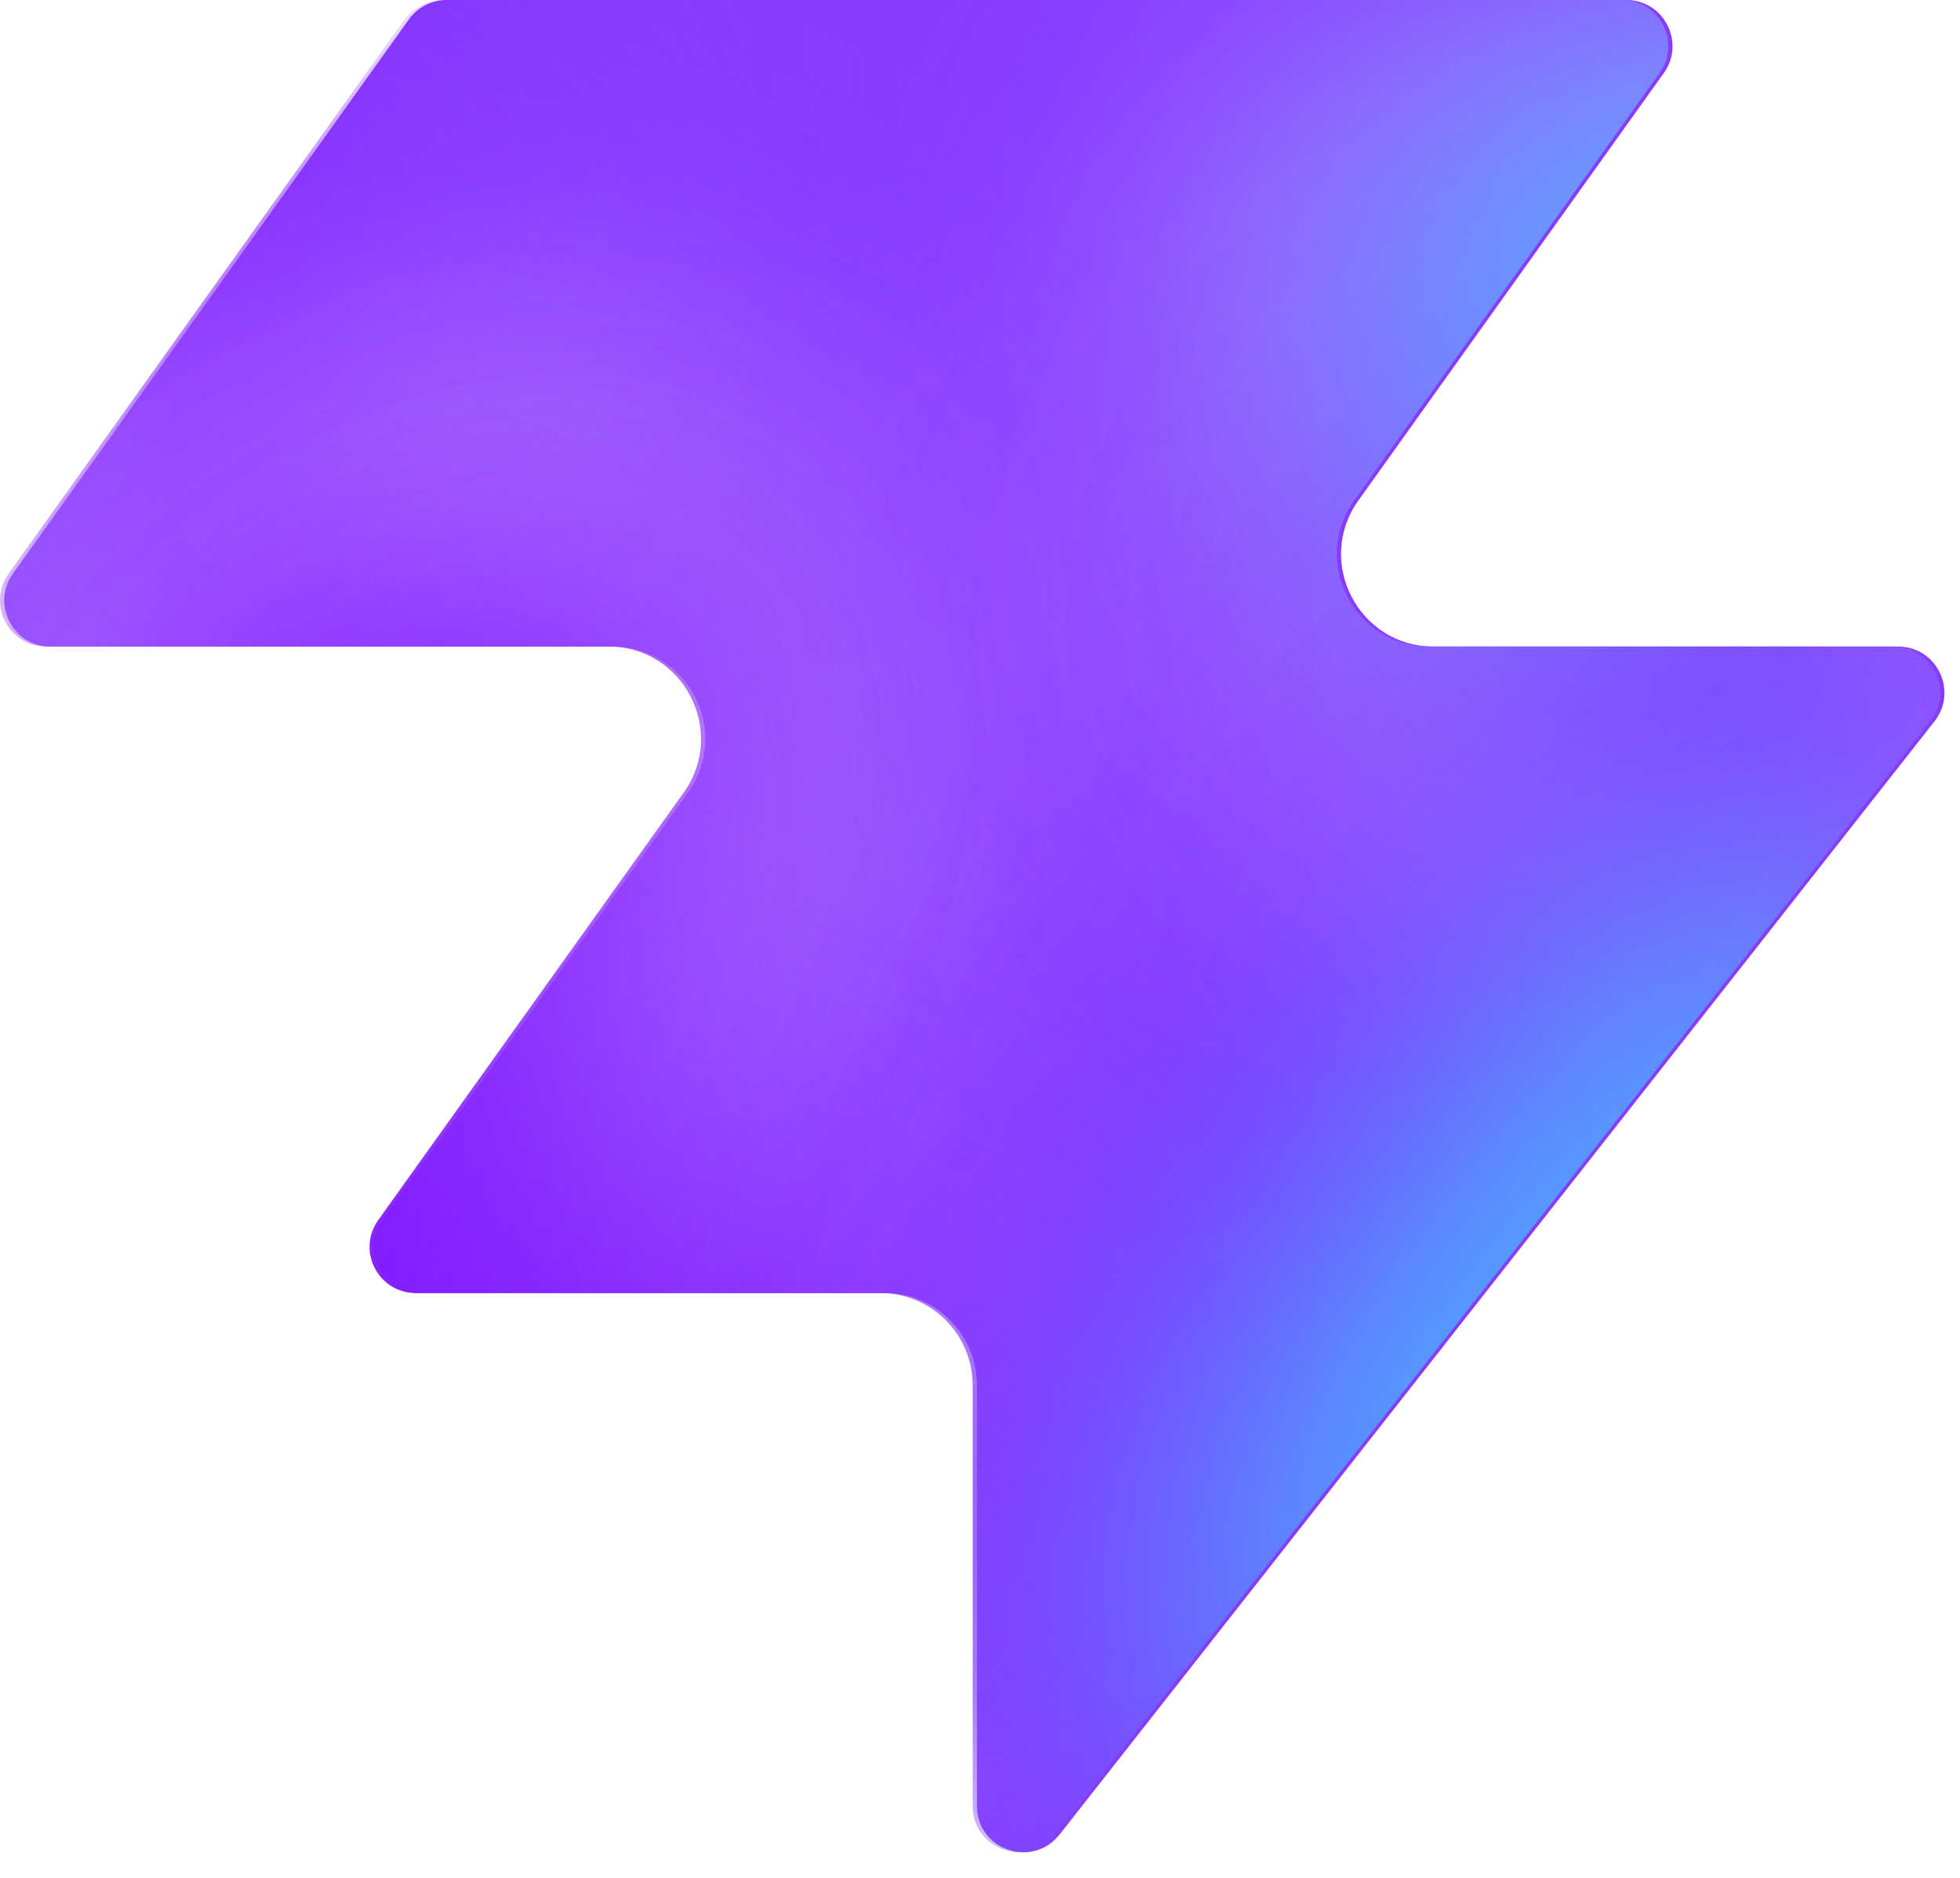
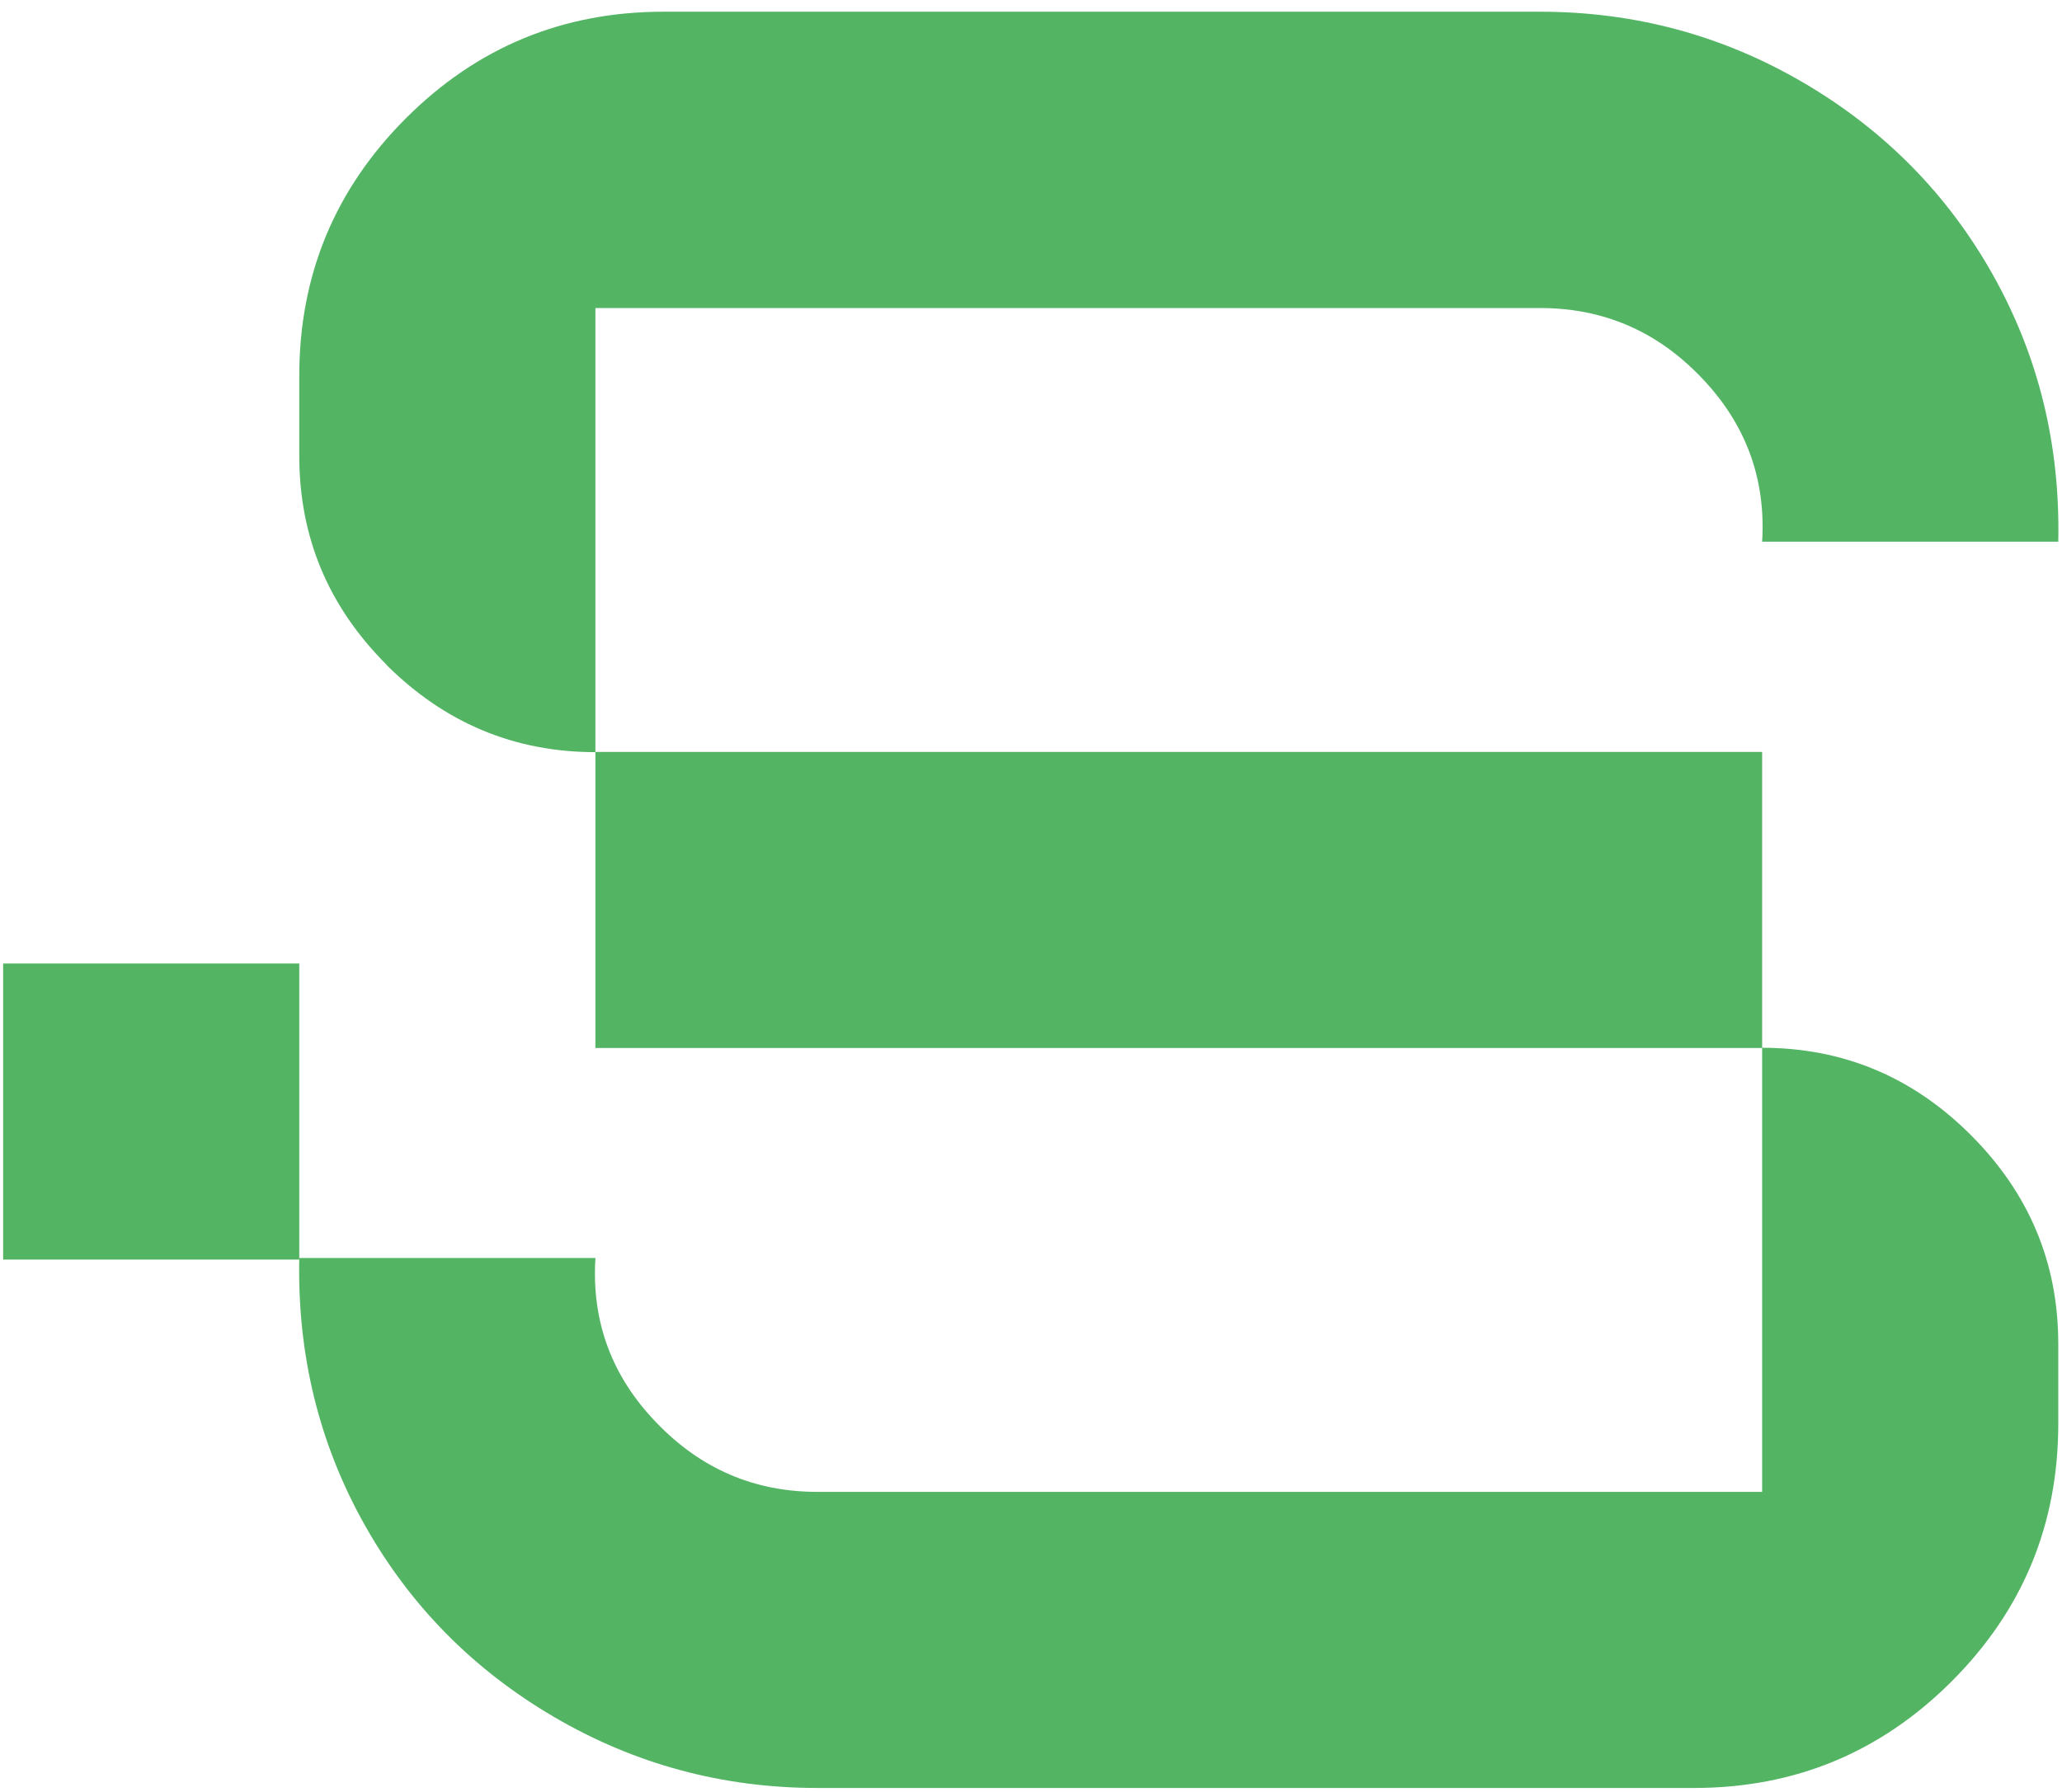
- <svg xmlns="http://www.w3.org/2000/svg" width="48" height="46" fill="none" viewBox="0 0 48 46">
-   <path fill="#863bff" d="M25.946 44.938c-.664.845-2.021.375-2.021-.698V33.937a2.26 2.26 0 0 0-2.262-2.262H10.287c-.92 0-1.456-1.04-.92-1.788l7.48-10.471c1.07-1.497 0-3.578-1.842-3.578H1.237c-.92 0-1.456-1.04-.92-1.788L10.013.474c.214-.297.556-.474.92-.474h28.894c.92 0 1.456 1.04.92 1.788l-7.48 10.471c-1.07 1.498 0 3.579 1.842 3.579h11.377c.943 0 1.473 1.088.89 1.83L25.947 44.94z" style="fill:#863bff;fill:color(display-p3 .525 .23 1);fill-opacity:1" />
-   <mask id="a" width="48" height="46" x="0" y="0" maskUnits="userSpaceOnUse" style="mask-type:alpha">
-     <path fill="#000" d="M25.842 44.938c-.664.844-2.021.375-2.021-.698V33.937a2.26 2.26 0 0 0-2.262-2.262H10.183c-.92 0-1.456-1.04-.92-1.788l7.48-10.471c1.07-1.498 0-3.579-1.842-3.579H1.133c-.92 0-1.456-1.04-.92-1.787L9.91.473c.214-.297.556-.474.92-.474h28.894c.92 0 1.456 1.04.92 1.788l-7.48 10.471c-1.07 1.498 0 3.578 1.842 3.578h11.377c.943 0 1.473 1.088.89 1.832L25.843 44.94z" style="fill:#000;fill-opacity:1" />
-   </mask>
-   <g mask="url(#a)">
-     <g filter="url(#b)">
-       <ellipse cx="5.508" cy="14.704" fill="#ede6ff" rx="5.508" ry="14.704" style="fill:#ede6ff;fill:color(display-p3 .927 .903 1);fill-opacity:1" transform="matrix(.00324 1 1 -.00324 -4.47 31.516)" />
-     </g>
-     <g filter="url(#c)">
-       <ellipse cx="10.399" cy="29.851" fill="#ede6ff" rx="10.399" ry="29.851" style="fill:#ede6ff;fill:color(display-p3 .927 .903 1);fill-opacity:1" transform="matrix(.00324 1 1 -.00324 -39.328 7.883)" />
-     </g>
-     <g filter="url(#d)">
-       <ellipse cx="5.508" cy="30.487" fill="#7e14ff" rx="5.508" ry="30.487" style="fill:#7e14ff;fill:color(display-p3 .492 .077 1);fill-opacity:1" transform="rotate(89.814 -25.913 -14.639)scale(1 -1)" />
-     </g>
-     <g filter="url(#e)">
-       <ellipse cx="5.508" cy="30.599" fill="#7e14ff" rx="5.508" ry="30.599" style="fill:#7e14ff;fill:color(display-p3 .492 .077 1);fill-opacity:1" transform="rotate(89.814 -32.644 -3.334)scale(1 -1)" />
-     </g>
-     <g filter="url(#f)">
-       <ellipse cx="5.508" cy="30.599" fill="#7e14ff" rx="5.508" ry="30.599" style="fill:#7e14ff;fill:color(display-p3 .492 .077 1);fill-opacity:1" transform="matrix(.00324 1 1 -.00324 -34.34 30.47)" />
-     </g>
-     <g filter="url(#g)">
-       <ellipse cx="14.072" cy="22.078" fill="#ede6ff" rx="14.072" ry="22.078" style="fill:#ede6ff;fill:color(display-p3 .927 .903 1);fill-opacity:1" transform="rotate(93.35 24.506 48.493)scale(-1 1)" />
-     </g>
-     <g filter="url(#h)">
-       <ellipse cx="3.47" cy="21.501" fill="#7e14ff" rx="3.47" ry="21.501" style="fill:#7e14ff;fill:color(display-p3 .492 .077 1);fill-opacity:1" transform="rotate(89.009 28.708 47.59)scale(-1 1)" />
-     </g>
-     <g filter="url(#i)">
-       <ellipse cx="3.47" cy="21.501" fill="#7e14ff" rx="3.47" ry="21.501" style="fill:#7e14ff;fill:color(display-p3 .492 .077 1);fill-opacity:1" transform="rotate(89.009 28.708 47.59)scale(-1 1)" />
-     </g>
-     <g filter="url(#j)">
-       <ellipse cx=".387" cy="8.972" fill="#7e14ff" rx="4.407" ry="29.108" style="fill:#7e14ff;fill:color(display-p3 .492 .077 1);fill-opacity:1" transform="rotate(39.51 .387 8.972)" />
-     </g>
-     <g filter="url(#k)">
-       <ellipse cx="47.523" cy="-6.092" fill="#7e14ff" rx="4.407" ry="29.108" style="fill:#7e14ff;fill:color(display-p3 .492 .077 1);fill-opacity:1" transform="rotate(37.892 47.523 -6.092)" />
-     </g>
-     <g filter="url(#l)">
-       <ellipse cx="41.412" cy="6.333" fill="#47bfff" rx="5.971" ry="9.665" style="fill:#47bfff;fill:color(display-p3 .28 .748 1);fill-opacity:1" transform="rotate(37.892 41.412 6.333)" />
-     </g>
-     <g filter="url(#m)">
-       <ellipse cx="-1.879" cy="38.332" fill="#7e14ff" rx="4.407" ry="29.108" style="fill:#7e14ff;fill:color(display-p3 .492 .077 1);fill-opacity:1" transform="rotate(37.892 -1.88 38.332)" />
-     </g>
-     <g filter="url(#n)">
-       <ellipse cx="-1.879" cy="38.332" fill="#7e14ff" rx="4.407" ry="29.108" style="fill:#7e14ff;fill:color(display-p3 .492 .077 1);fill-opacity:1" transform="rotate(37.892 -1.88 38.332)" />
-     </g>
-     <g filter="url(#o)">
-       <ellipse cx="35.651" cy="29.907" fill="#7e14ff" rx="4.407" ry="29.108" style="fill:#7e14ff;fill:color(display-p3 .492 .077 1);fill-opacity:1" transform="rotate(37.892 35.651 29.907)" />
-     </g>
-     <g filter="url(#p)">
-       <ellipse cx="38.418" cy="32.4" fill="#47bfff" rx="5.971" ry="15.297" style="fill:#47bfff;fill:color(display-p3 .28 .748 1);fill-opacity:1" transform="rotate(37.892 38.418 32.4)" />
-     </g>
-   </g>
-   <defs>
-     <filter id="b" width="60.045" height="41.654" x="-19.77" y="16.149" color-interpolation-filters="sRGB" filterUnits="userSpaceOnUse">
-       <feFlood flood-opacity="0" result="BackgroundImageFix" />
-       <feBlend in="SourceGraphic" in2="BackgroundImageFix" result="shape" />
-       <feGaussianBlur result="effect1_foregroundBlur_2002_17158" stdDeviation="7.659" />
-     </filter>
-     <filter id="c" width="90.34" height="51.437" x="-54.613" y="-7.533" color-interpolation-filters="sRGB" filterUnits="userSpaceOnUse">
-       <feFlood flood-opacity="0" result="BackgroundImageFix" />
-       <feBlend in="SourceGraphic" in2="BackgroundImageFix" result="shape" />
-       <feGaussianBlur result="effect1_foregroundBlur_2002_17158" stdDeviation="7.659" />
-     </filter>
-     <filter id="d" width="79.355" height="29.4" x="-49.64" y="2.03" color-interpolation-filters="sRGB" filterUnits="userSpaceOnUse">
-       <feFlood flood-opacity="0" result="BackgroundImageFix" />
-       <feBlend in="SourceGraphic" in2="BackgroundImageFix" result="shape" />
-       <feGaussianBlur result="effect1_foregroundBlur_2002_17158" stdDeviation="4.596" />
-     </filter>
-     <filter id="e" width="79.579" height="29.4" x="-45.045" y="20.029" color-interpolation-filters="sRGB" filterUnits="userSpaceOnUse">
-       <feFlood flood-opacity="0" result="BackgroundImageFix" />
-       <feBlend in="SourceGraphic" in2="BackgroundImageFix" result="shape" />
-       <feGaussianBlur result="effect1_foregroundBlur_2002_17158" stdDeviation="4.596" />
-     </filter>
-     <filter id="f" width="79.579" height="29.4" x="-43.513" y="21.178" color-interpolation-filters="sRGB" filterUnits="userSpaceOnUse">
-       <feFlood flood-opacity="0" result="BackgroundImageFix" />
-       <feBlend in="SourceGraphic" in2="BackgroundImageFix" result="shape" />
-       <feGaussianBlur result="effect1_foregroundBlur_2002_17158" stdDeviation="4.596" />
-     </filter>
-     <filter id="g" width="74.749" height="58.852" x="15.756" y="-17.901" color-interpolation-filters="sRGB" filterUnits="userSpaceOnUse">
-       <feFlood flood-opacity="0" result="BackgroundImageFix" />
-       <feBlend in="SourceGraphic" in2="BackgroundImageFix" result="shape" />
-       <feGaussianBlur result="effect1_foregroundBlur_2002_17158" stdDeviation="7.659" />
-     </filter>
-     <filter id="h" width="61.377" height="25.362" x="23.548" y="2.284" color-interpolation-filters="sRGB" filterUnits="userSpaceOnUse">
-       <feFlood flood-opacity="0" result="BackgroundImageFix" />
-       <feBlend in="SourceGraphic" in2="BackgroundImageFix" result="shape" />
-       <feGaussianBlur result="effect1_foregroundBlur_2002_17158" stdDeviation="4.596" />
-     </filter>
-     <filter id="i" width="61.377" height="25.362" x="23.548" y="2.284" color-interpolation-filters="sRGB" filterUnits="userSpaceOnUse">
-       <feFlood flood-opacity="0" result="BackgroundImageFix" />
-       <feBlend in="SourceGraphic" in2="BackgroundImageFix" result="shape" />
-       <feGaussianBlur result="effect1_foregroundBlur_2002_17158" stdDeviation="4.596" />
-     </filter>
-     <filter id="j" width="56.045" height="63.649" x="-27.636" y="-22.853" color-interpolation-filters="sRGB" filterUnits="userSpaceOnUse">
-       <feFlood flood-opacity="0" result="BackgroundImageFix" />
-       <feBlend in="SourceGraphic" in2="BackgroundImageFix" result="shape" />
-       <feGaussianBlur result="effect1_foregroundBlur_2002_17158" stdDeviation="4.596" />
-     </filter>
-     <filter id="k" width="54.814" height="64.646" x="20.116" y="-38.415" color-interpolation-filters="sRGB" filterUnits="userSpaceOnUse">
-       <feFlood flood-opacity="0" result="BackgroundImageFix" />
-       <feBlend in="SourceGraphic" in2="BackgroundImageFix" result="shape" />
-       <feGaussianBlur result="effect1_foregroundBlur_2002_17158" stdDeviation="4.596" />
-     </filter>
-     <filter id="l" width="33.541" height="35.313" x="24.641" y="-11.323" color-interpolation-filters="sRGB" filterUnits="userSpaceOnUse">
-       <feFlood flood-opacity="0" result="BackgroundImageFix" />
-       <feBlend in="SourceGraphic" in2="BackgroundImageFix" result="shape" />
-       <feGaussianBlur result="effect1_foregroundBlur_2002_17158" stdDeviation="4.596" />
-     </filter>
-     <filter id="m" width="54.814" height="64.646" x="-29.286" y="6.009" color-interpolation-filters="sRGB" filterUnits="userSpaceOnUse">
-       <feFlood flood-opacity="0" result="BackgroundImageFix" />
-       <feBlend in="SourceGraphic" in2="BackgroundImageFix" result="shape" />
-       <feGaussianBlur result="effect1_foregroundBlur_2002_17158" stdDeviation="4.596" />
-     </filter>
-     <filter id="n" width="54.814" height="64.646" x="-29.286" y="6.009" color-interpolation-filters="sRGB" filterUnits="userSpaceOnUse">
-       <feFlood flood-opacity="0" result="BackgroundImageFix" />
-       <feBlend in="SourceGraphic" in2="BackgroundImageFix" result="shape" />
-       <feGaussianBlur result="effect1_foregroundBlur_2002_17158" stdDeviation="4.596" />
-     </filter>
-     <filter id="o" width="54.814" height="64.646" x="8.244" y="-2.416" color-interpolation-filters="sRGB" filterUnits="userSpaceOnUse">
-       <feFlood flood-opacity="0" result="BackgroundImageFix" />
-       <feBlend in="SourceGraphic" in2="BackgroundImageFix" result="shape" />
-       <feGaussianBlur result="effect1_foregroundBlur_2002_17158" stdDeviation="4.596" />
-     </filter>
-     <filter id="p" width="39.409" height="43.623" x="18.713" y="10.588" color-interpolation-filters="sRGB" filterUnits="userSpaceOnUse">
-       <feFlood flood-opacity="0" result="BackgroundImageFix" />
-       <feBlend in="SourceGraphic" in2="BackgroundImageFix" result="shape" />
-       <feGaussianBlur result="effect1_foregroundBlur_2002_17158" stdDeviation="4.596" />
-     </filter>
-   </defs>
+ <svg xmlns="http://www.w3.org/2000/svg" width="168" height="146" viewBox="0 0 168 146" fill="none">
+   <path d="M48.51 102.528C48.194 107.669 49.828 112.142 53.465 115.909C57.084 119.695 61.464 121.57 66.605 121.57H143.569V85.38C150.158 85.38 155.837 87.755 160.569 92.488C165.32 97.239 167.696 102.9 167.696 109.507V116.021C167.696 124.224 164.801 131.221 159.01 137.011C153.22 142.801 146.223 145.697 138.02 145.697H66.605C58.885 145.697 51.721 143.767 45.132 139.906C38.544 136.046 33.384 130.812 29.691 124.224C25.998 117.635 24.216 110.397 24.383 102.51H48.51V102.528ZM31.491 54.164C26.74 49.412 24.383 43.752 24.383 37.145V30.631C24.383 22.428 27.279 15.431 33.069 9.64C38.859 3.85 45.856 0.955 54.059 0.955H125.474C133.195 0.955 140.359 2.885 146.947 6.745C153.535 10.605 158.695 15.839 162.388 22.428C166.081 29.016 167.863 36.254 167.696 44.142H143.569C143.885 39.001 142.233 34.528 138.614 30.761C134.995 26.975 130.615 25.1 125.474 25.1H48.51V61.29C41.922 61.29 36.242 58.915 31.491 54.182V54.164ZM48.51 61.272H143.569V85.398H48.51V61.272Z" fill="#53B464" />
+   <path d="M24.382 78.513H0.255V102.64H24.382V78.513Z" fill="#53B464" />
</svg>
